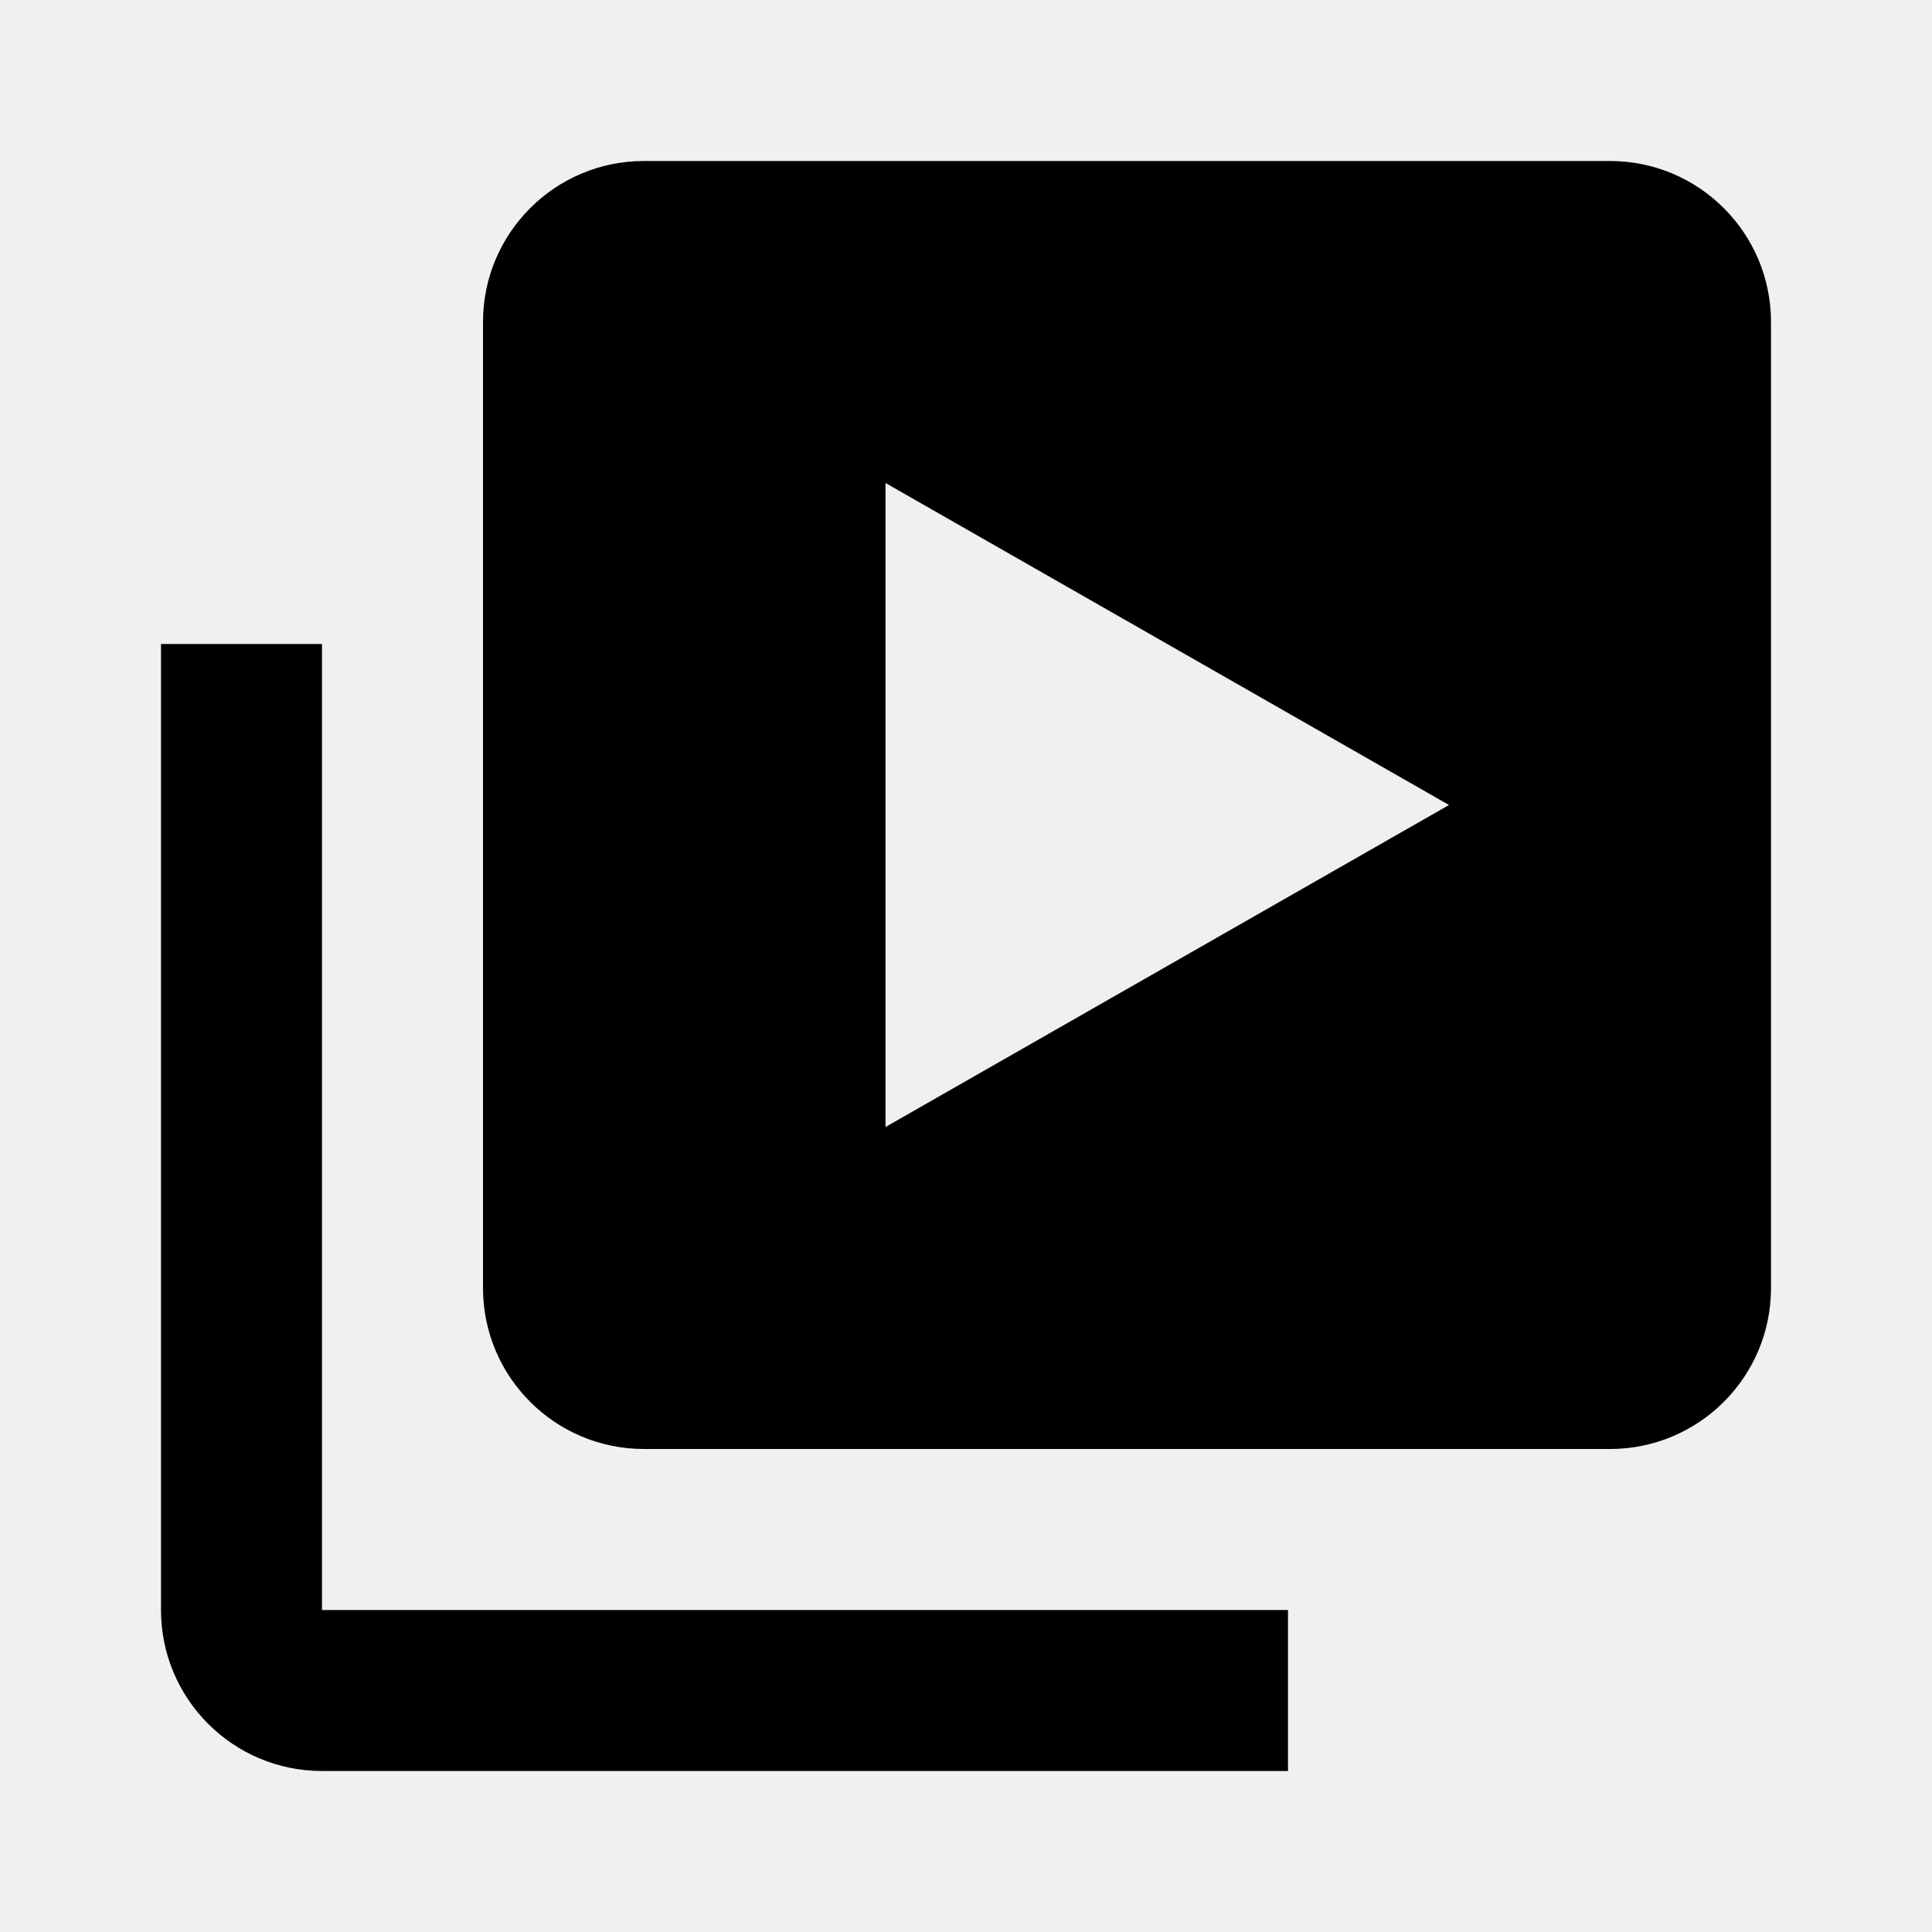
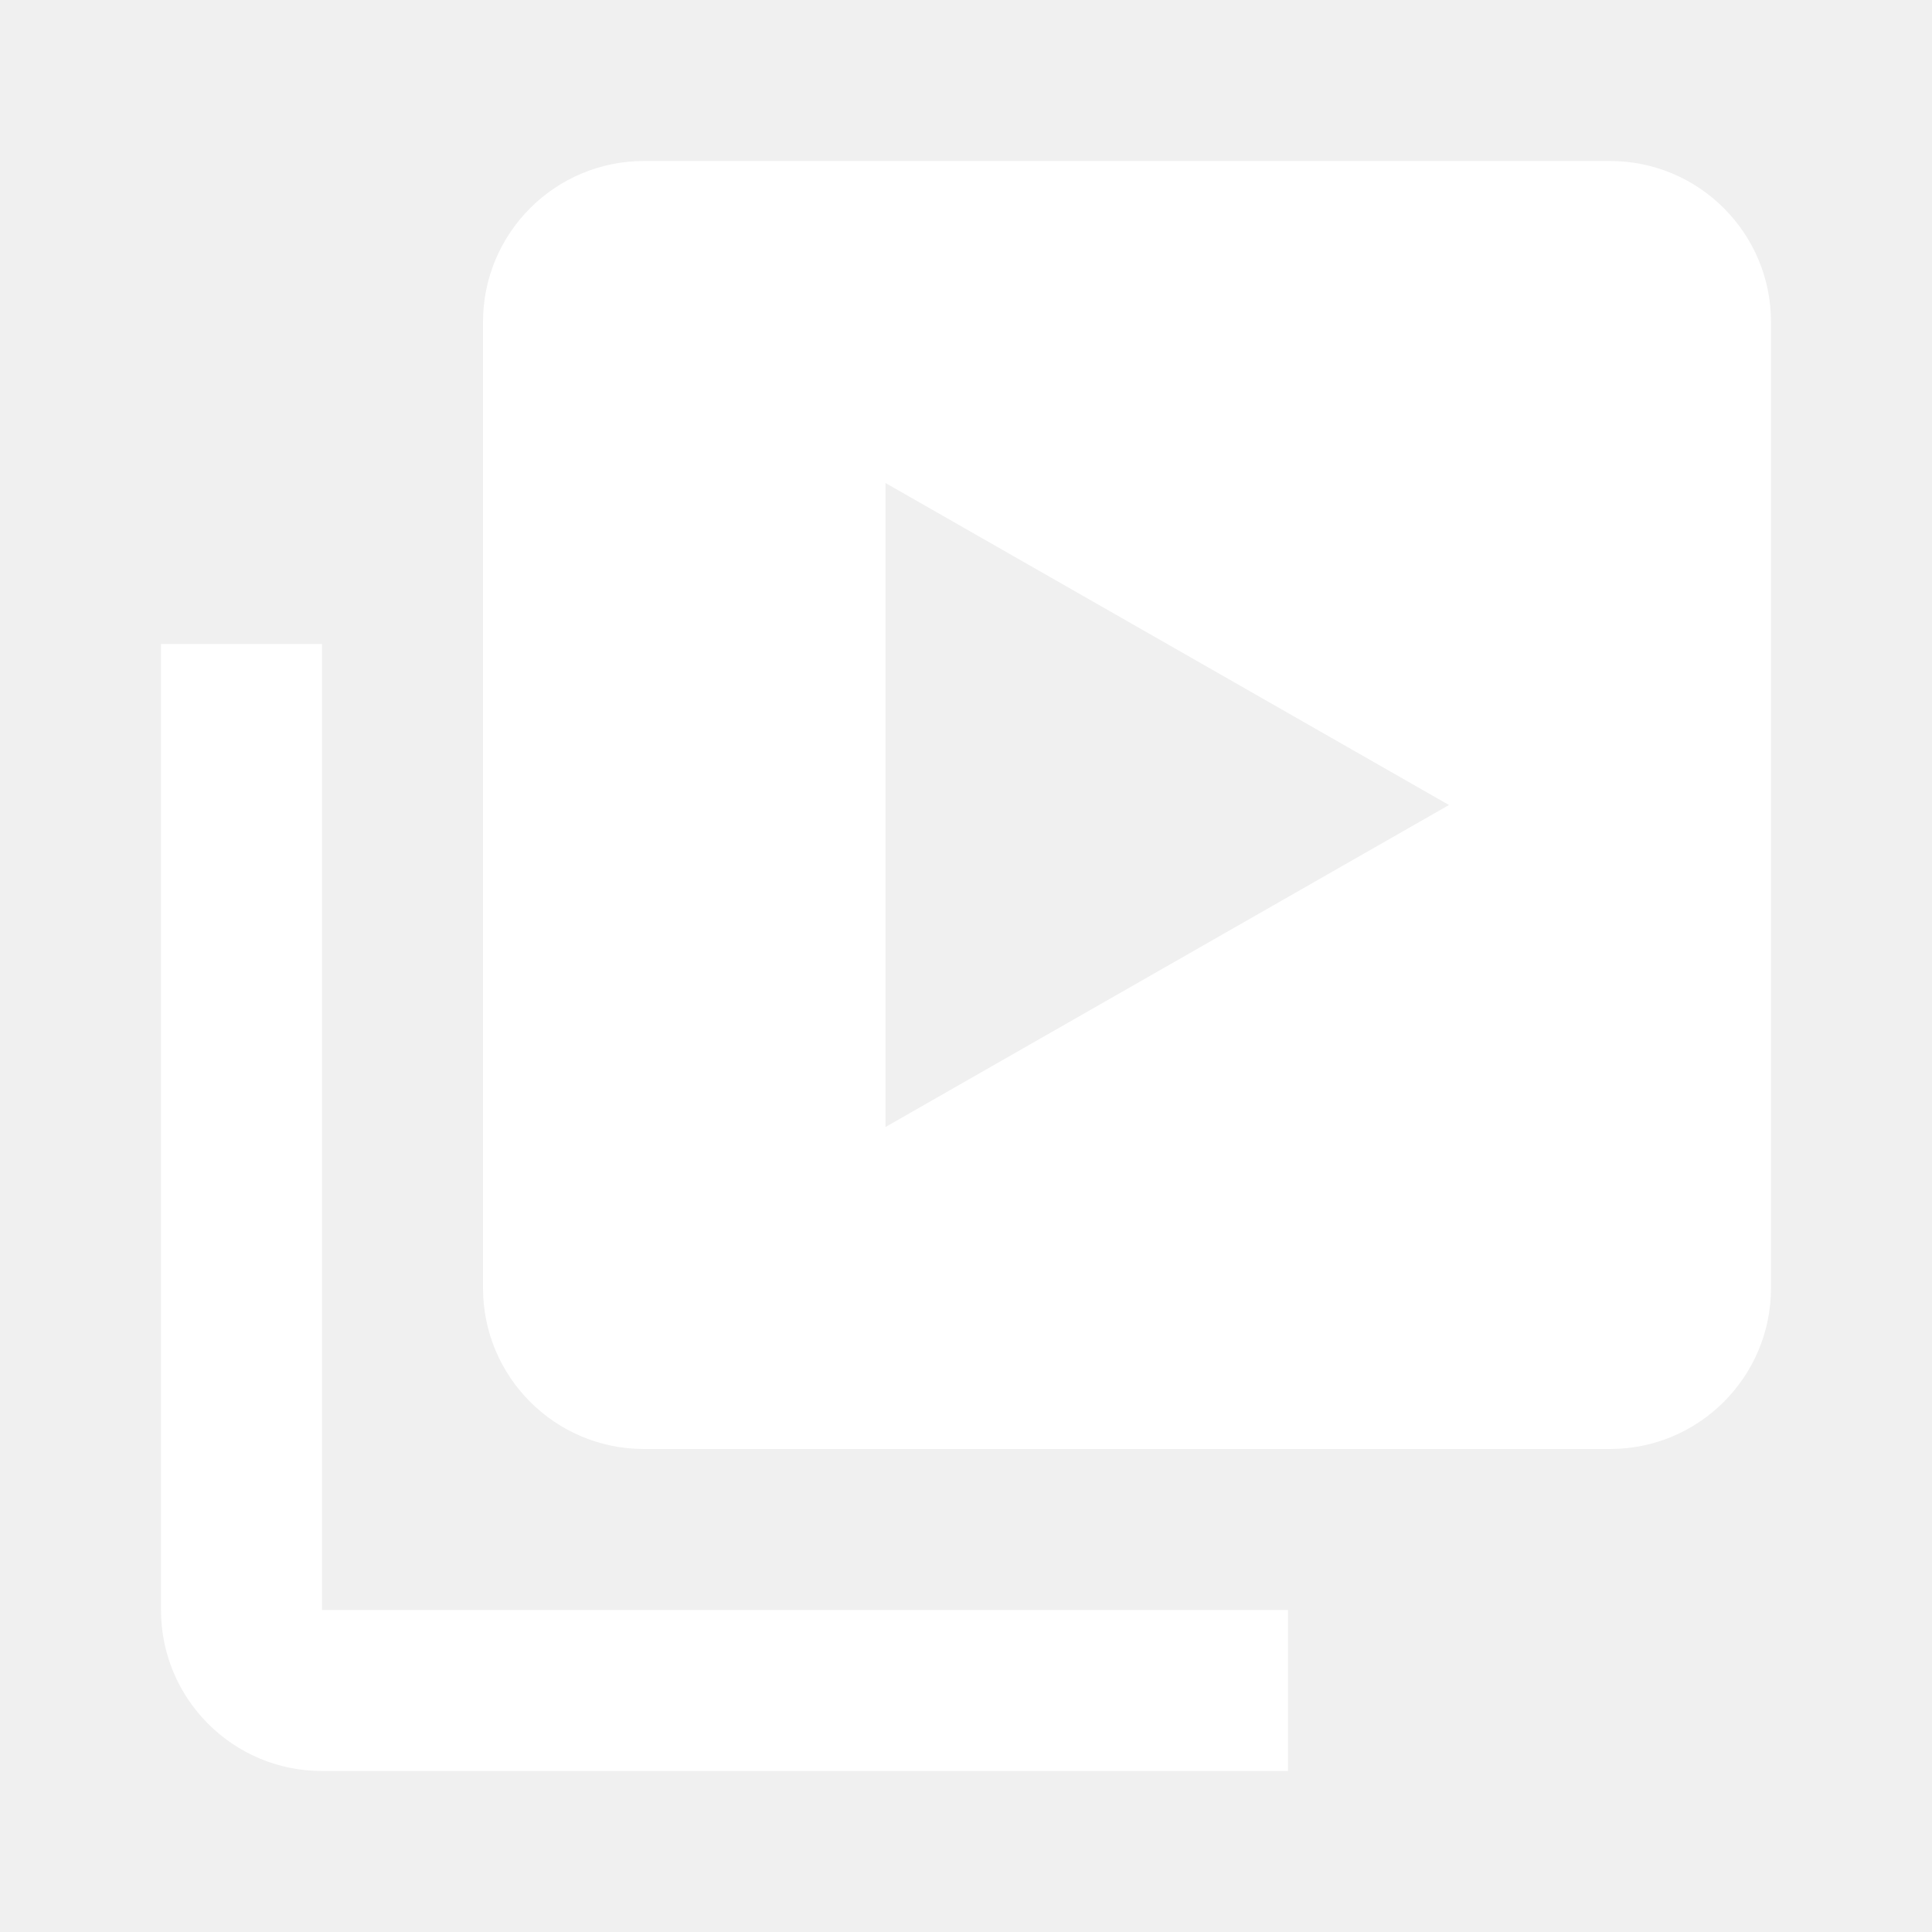
<svg xmlns="http://www.w3.org/2000/svg" width="24" height="24" viewBox="0 0 24 24">
-   <path d="M4 8H2v12a2 2 0 0 0 2 2h12v-2H4z" />
-   <path d="M20 2H8a2 2 0 0 0-2 2v12a2 2 0 0 0 2 2h12a2 2 0 0 0 2-2V4a2 2 0 0 0-2-2zm-9 12V6l7 4z" />
+   <path fill="white" d="M4 8H2v12a2 2 0 0 0 2 2h12v-2H4z" />
+   <path fill="white" d="M20 2H8a2 2 0 0 0-2 2v12a2 2 0 0 0 2 2h12a2 2 0 0 0 2-2V4a2 2 0 0 0-2-2zm-9 12V6l7 4z" />
</svg>
